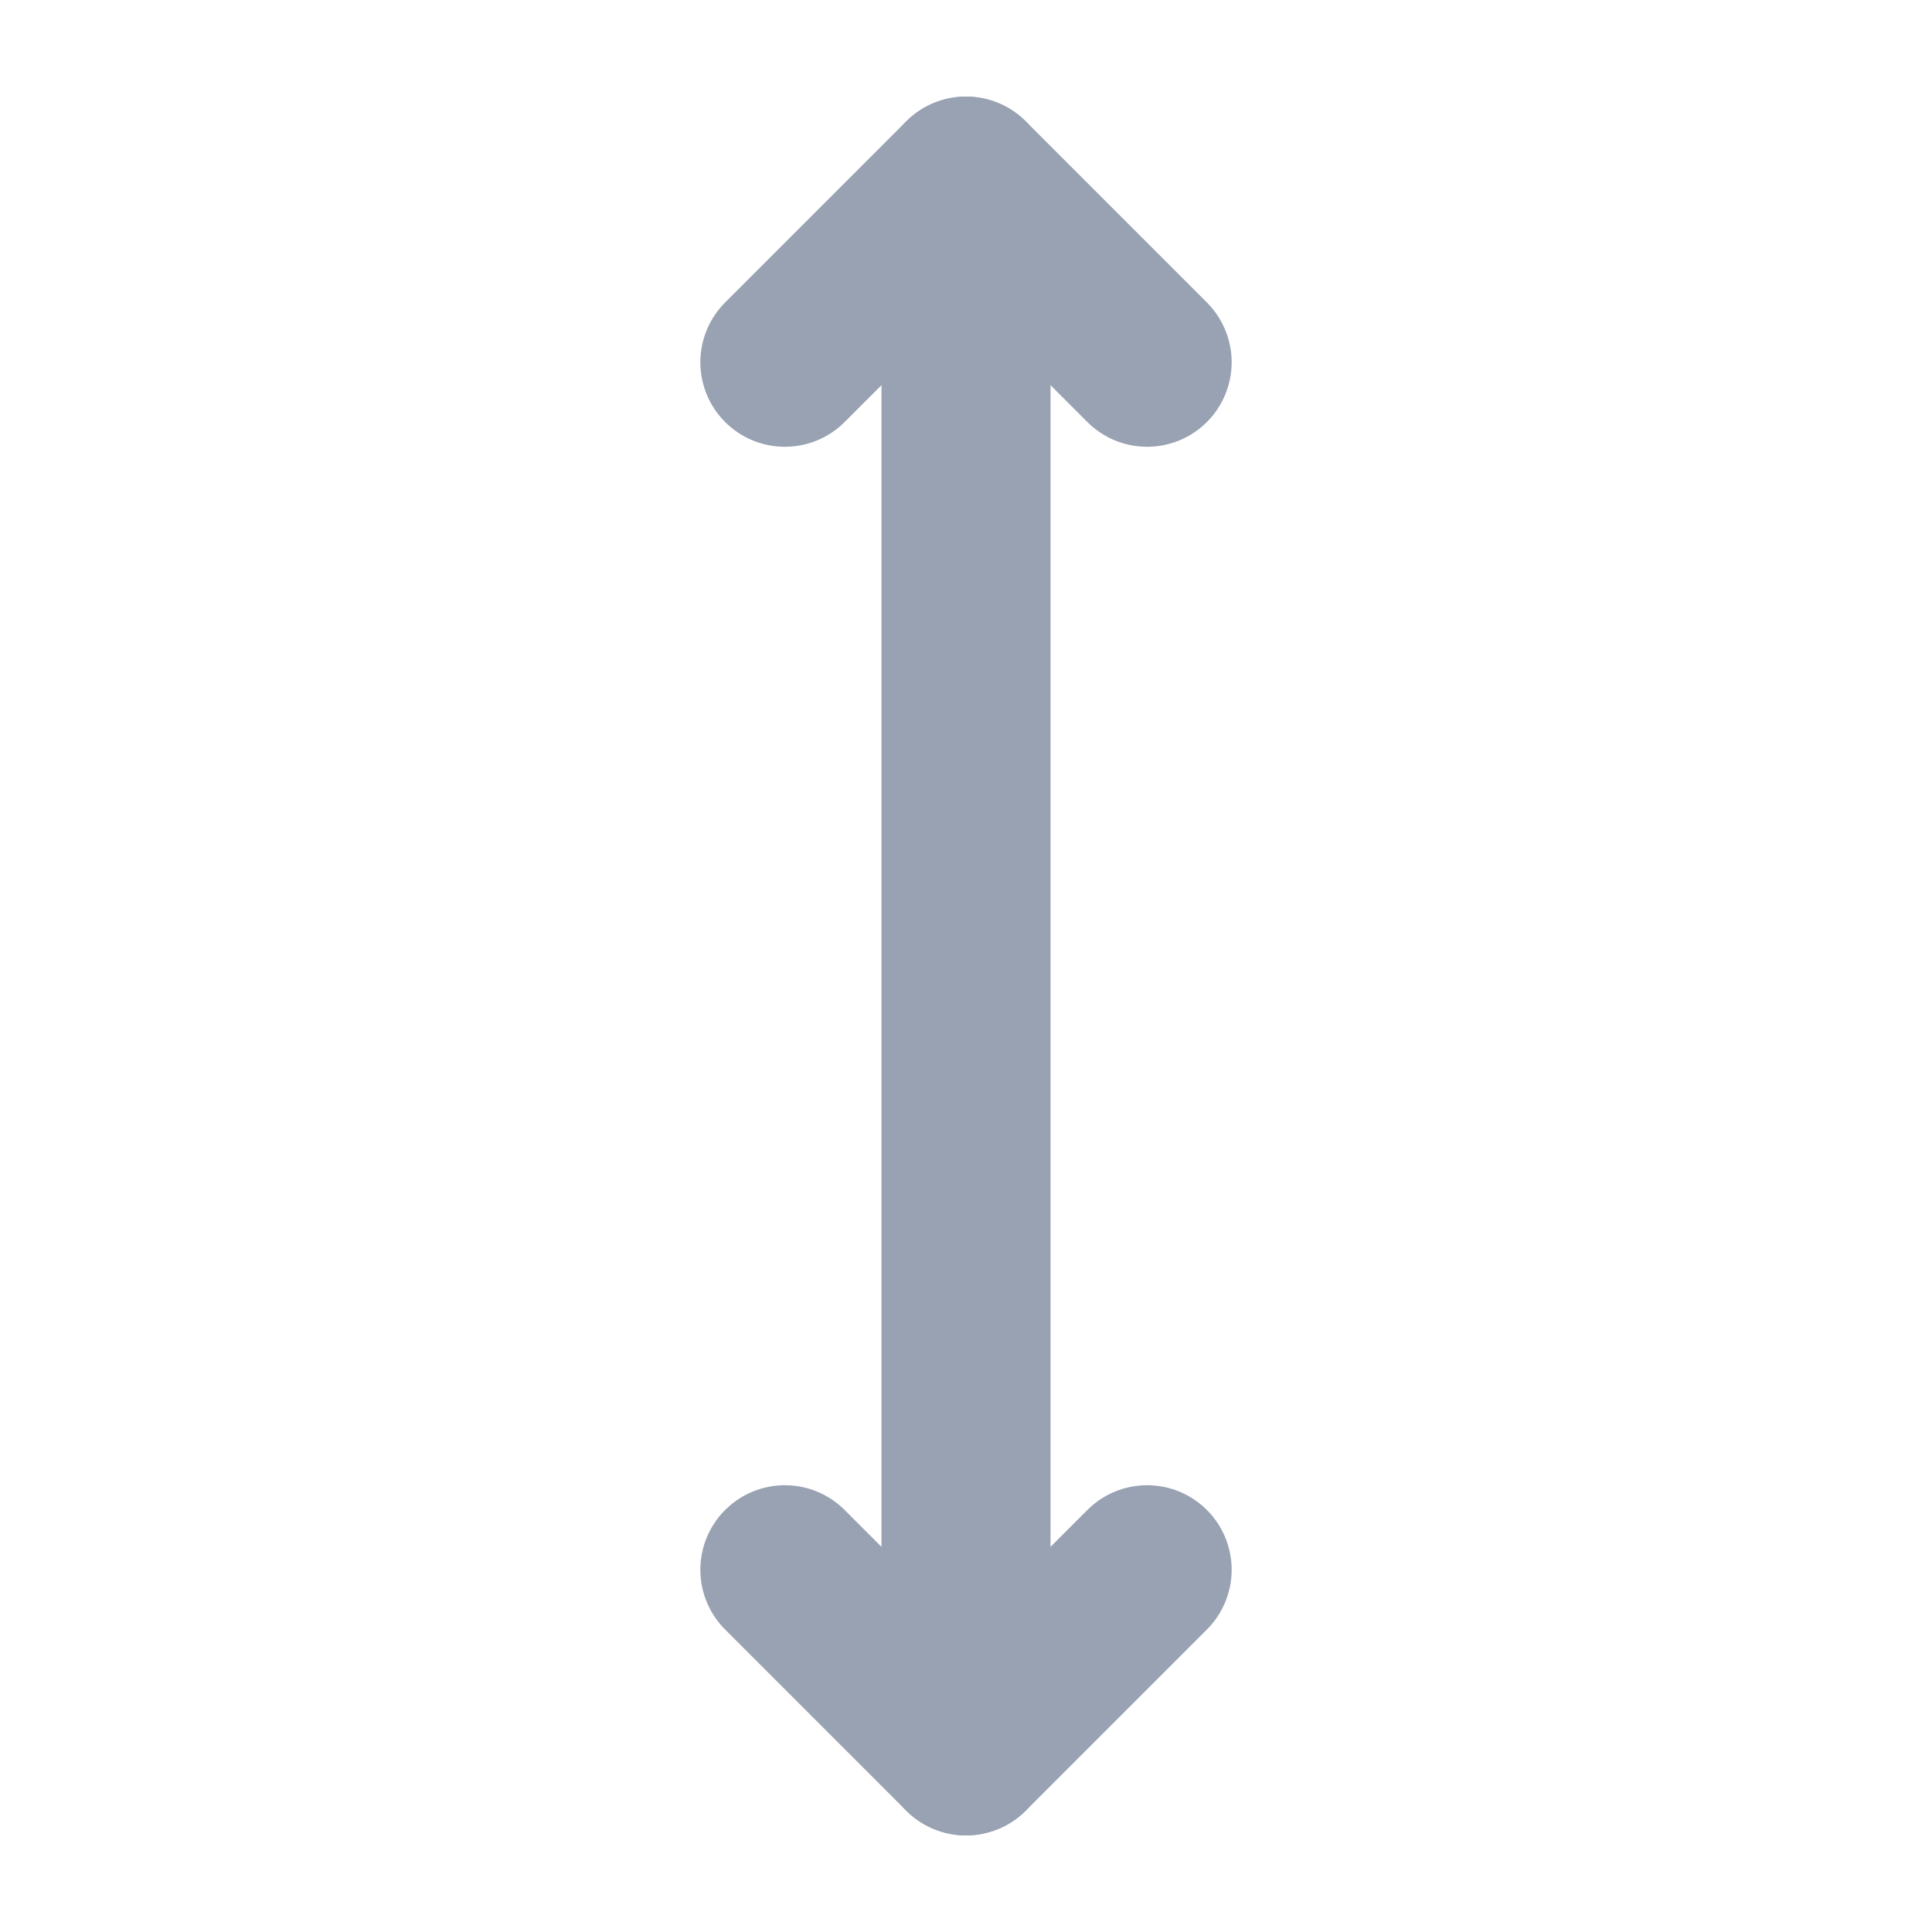
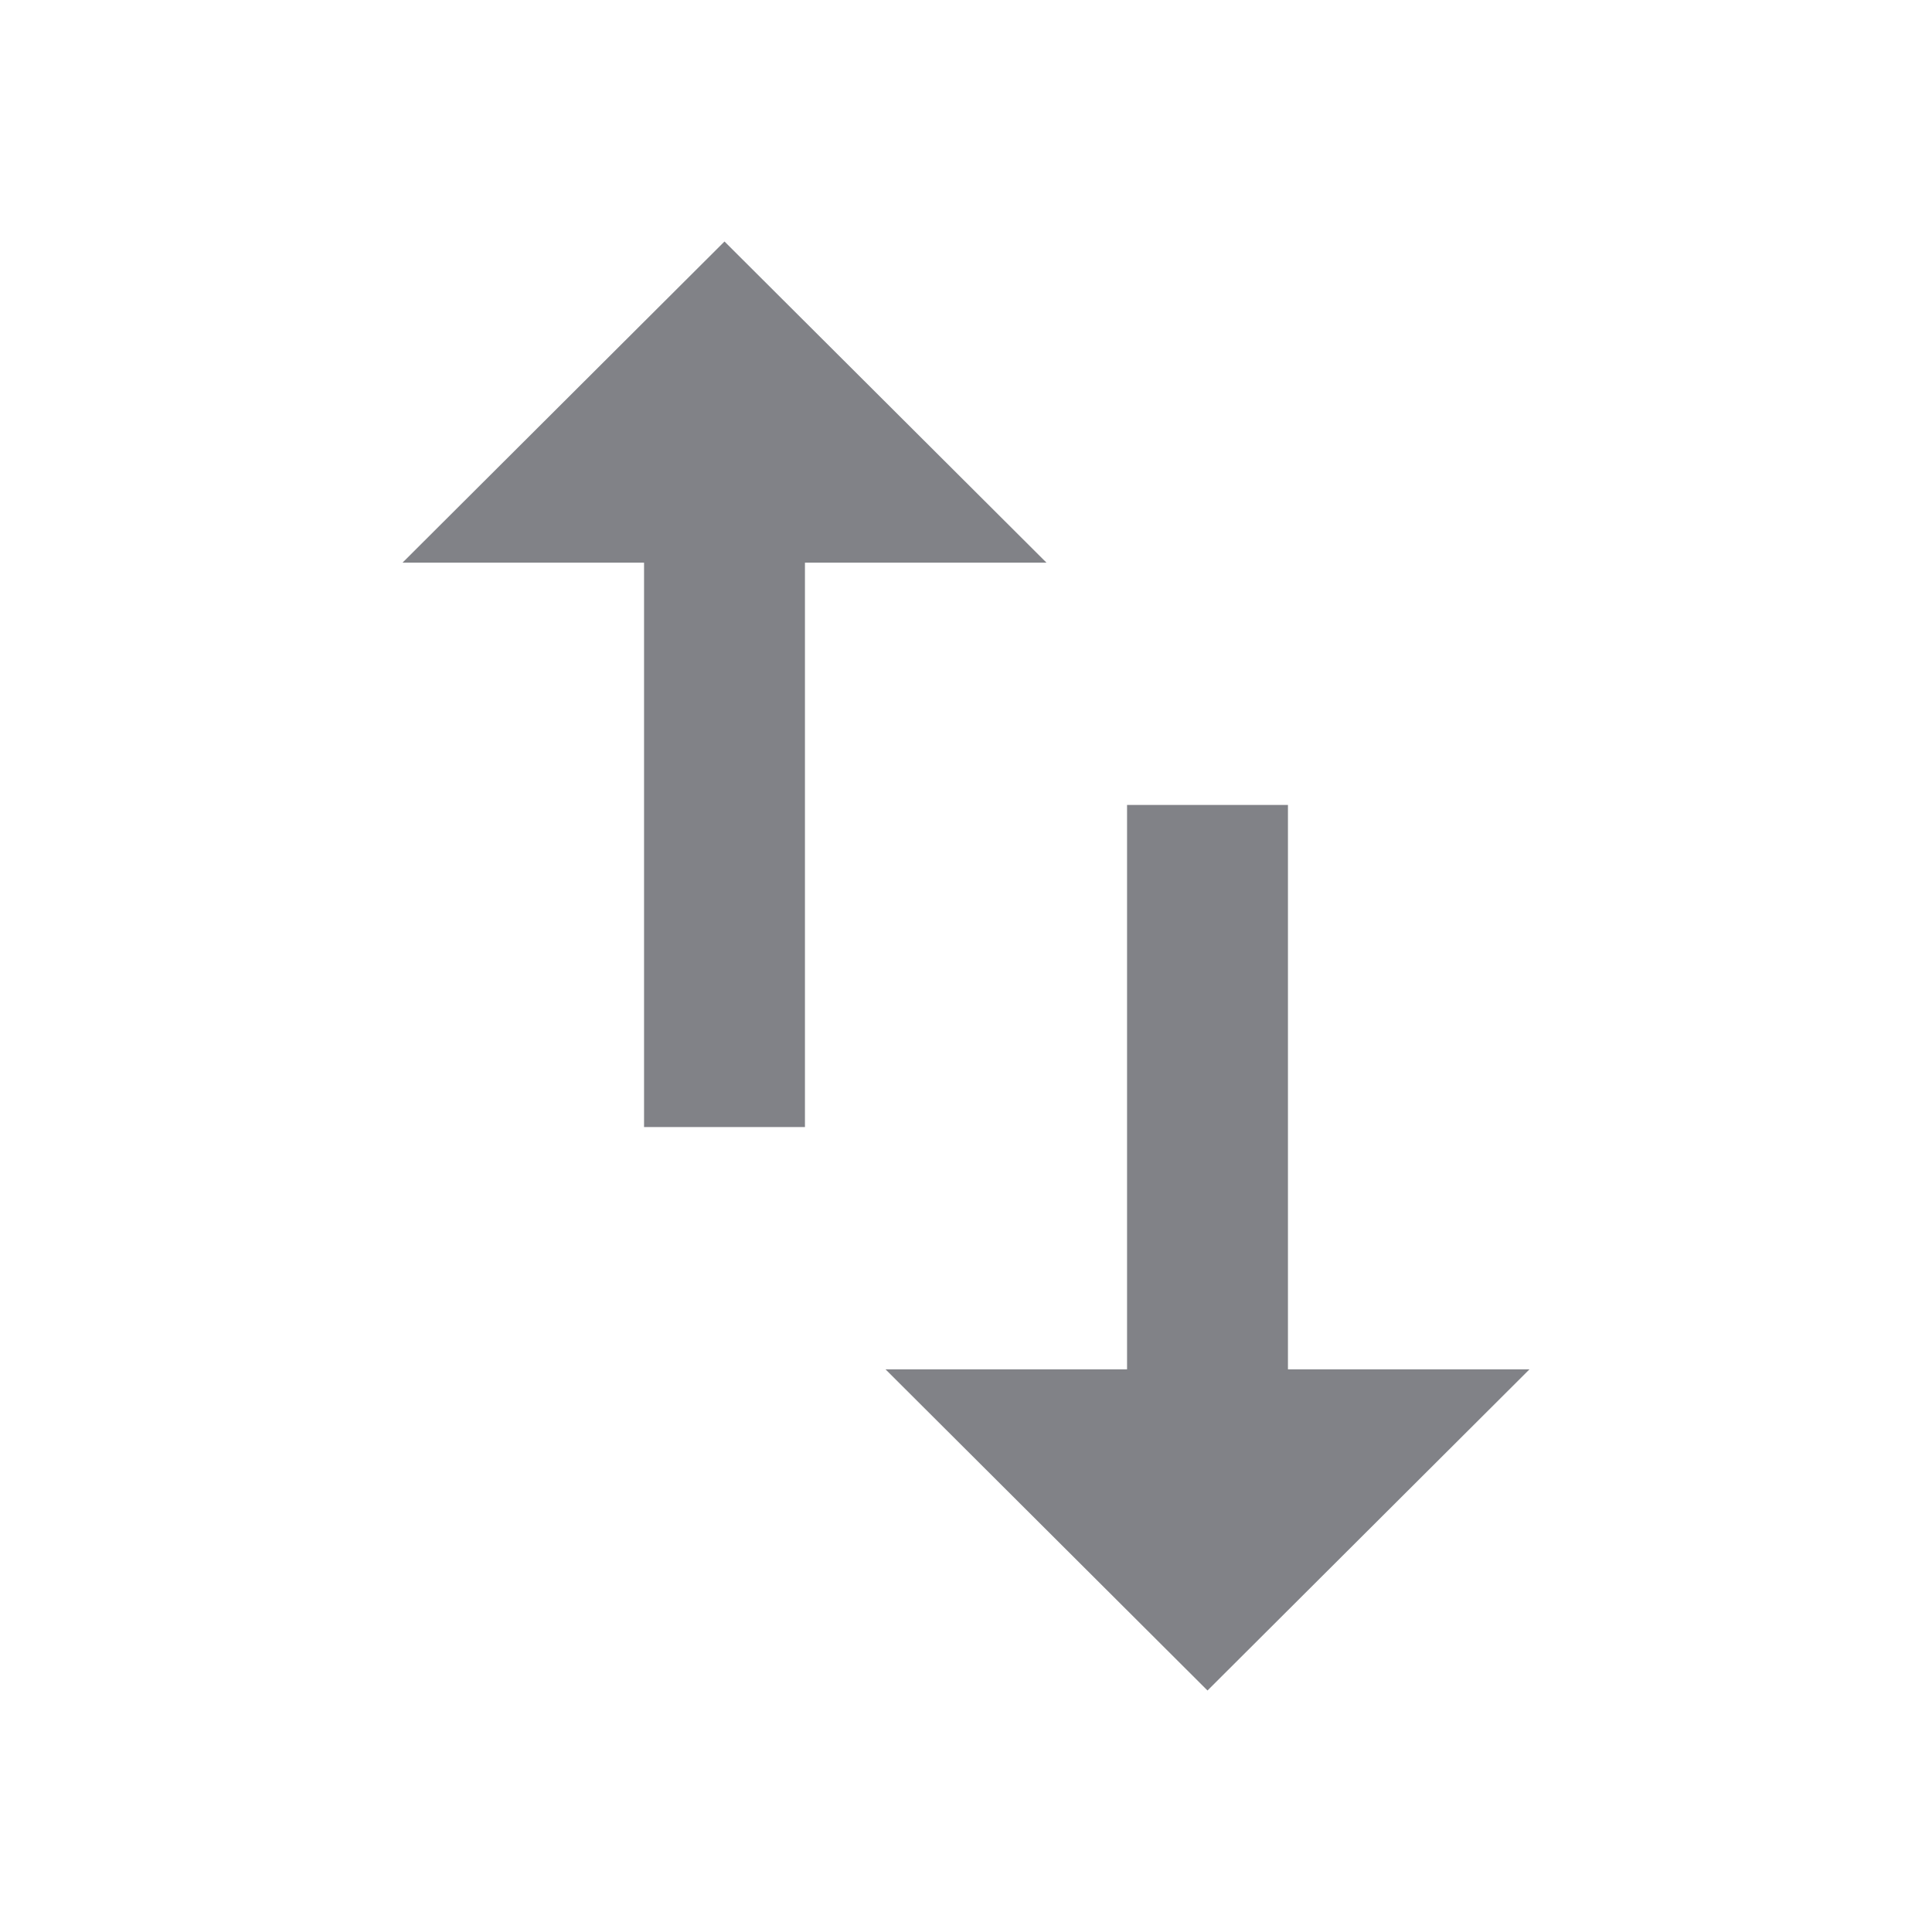
- <svg xmlns="http://www.w3.org/2000/svg" width="16" height="16" viewBox="0 0 16 16" fill="none">
-   <path d="M6.5 3L8 1.5L9.5 3" stroke="#98A2B3" stroke-width="1.4" stroke-linecap="round" stroke-linejoin="round" />
-   <path d="M6.5 13L8 14.5L9.5 13" stroke="#98A2B3" stroke-width="1.4" stroke-linecap="round" stroke-linejoin="round" />
-   <path d="M8 1.5V14.5" stroke="#98A2B3" stroke-width="1.4" stroke-linecap="round" />
+ <svg xmlns="http://www.w3.org/2000/svg" width="14" height="14" viewBox="0 0 14 14" fill="none">
+   <path d="M8.75 12.25 6.417 9.923h1.75v-4.09h1.166v4.09h1.75L8.75 12.25zM5.833 8.167H4.667v-4.09h-1.75L5.25 1.75l2.333 2.327h-1.75v4.09z" fill="#818287" />
</svg>
